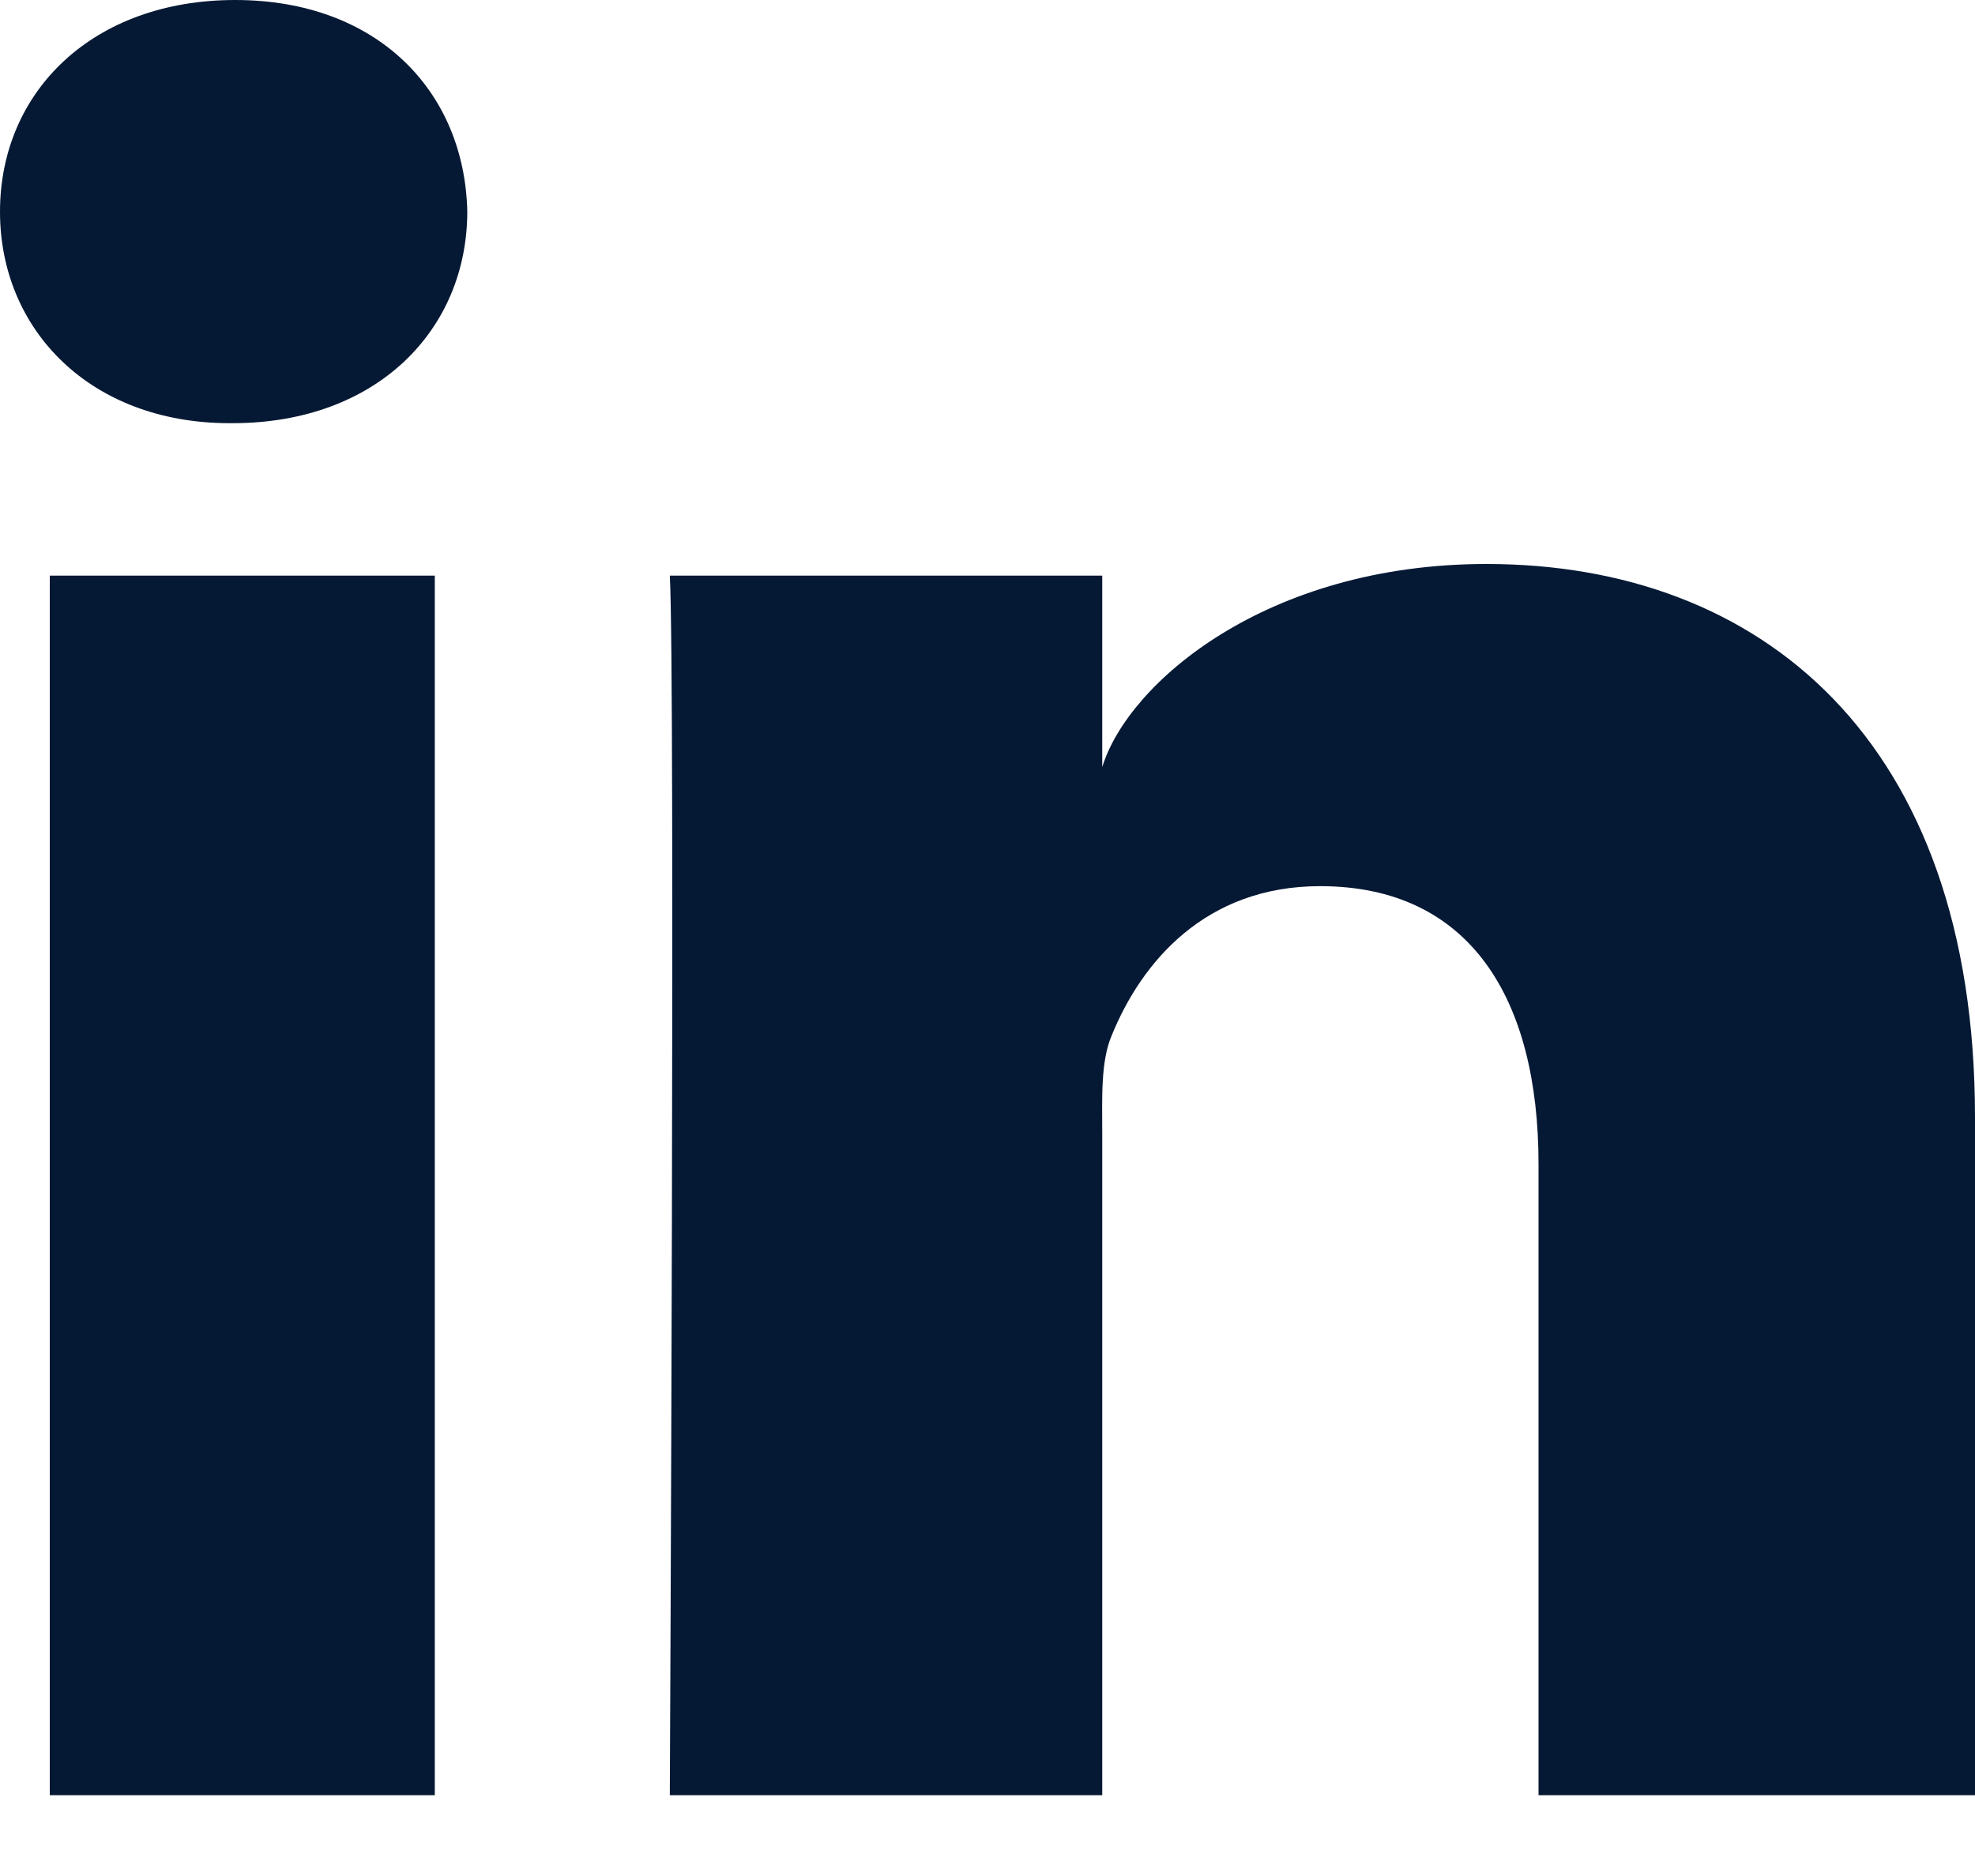
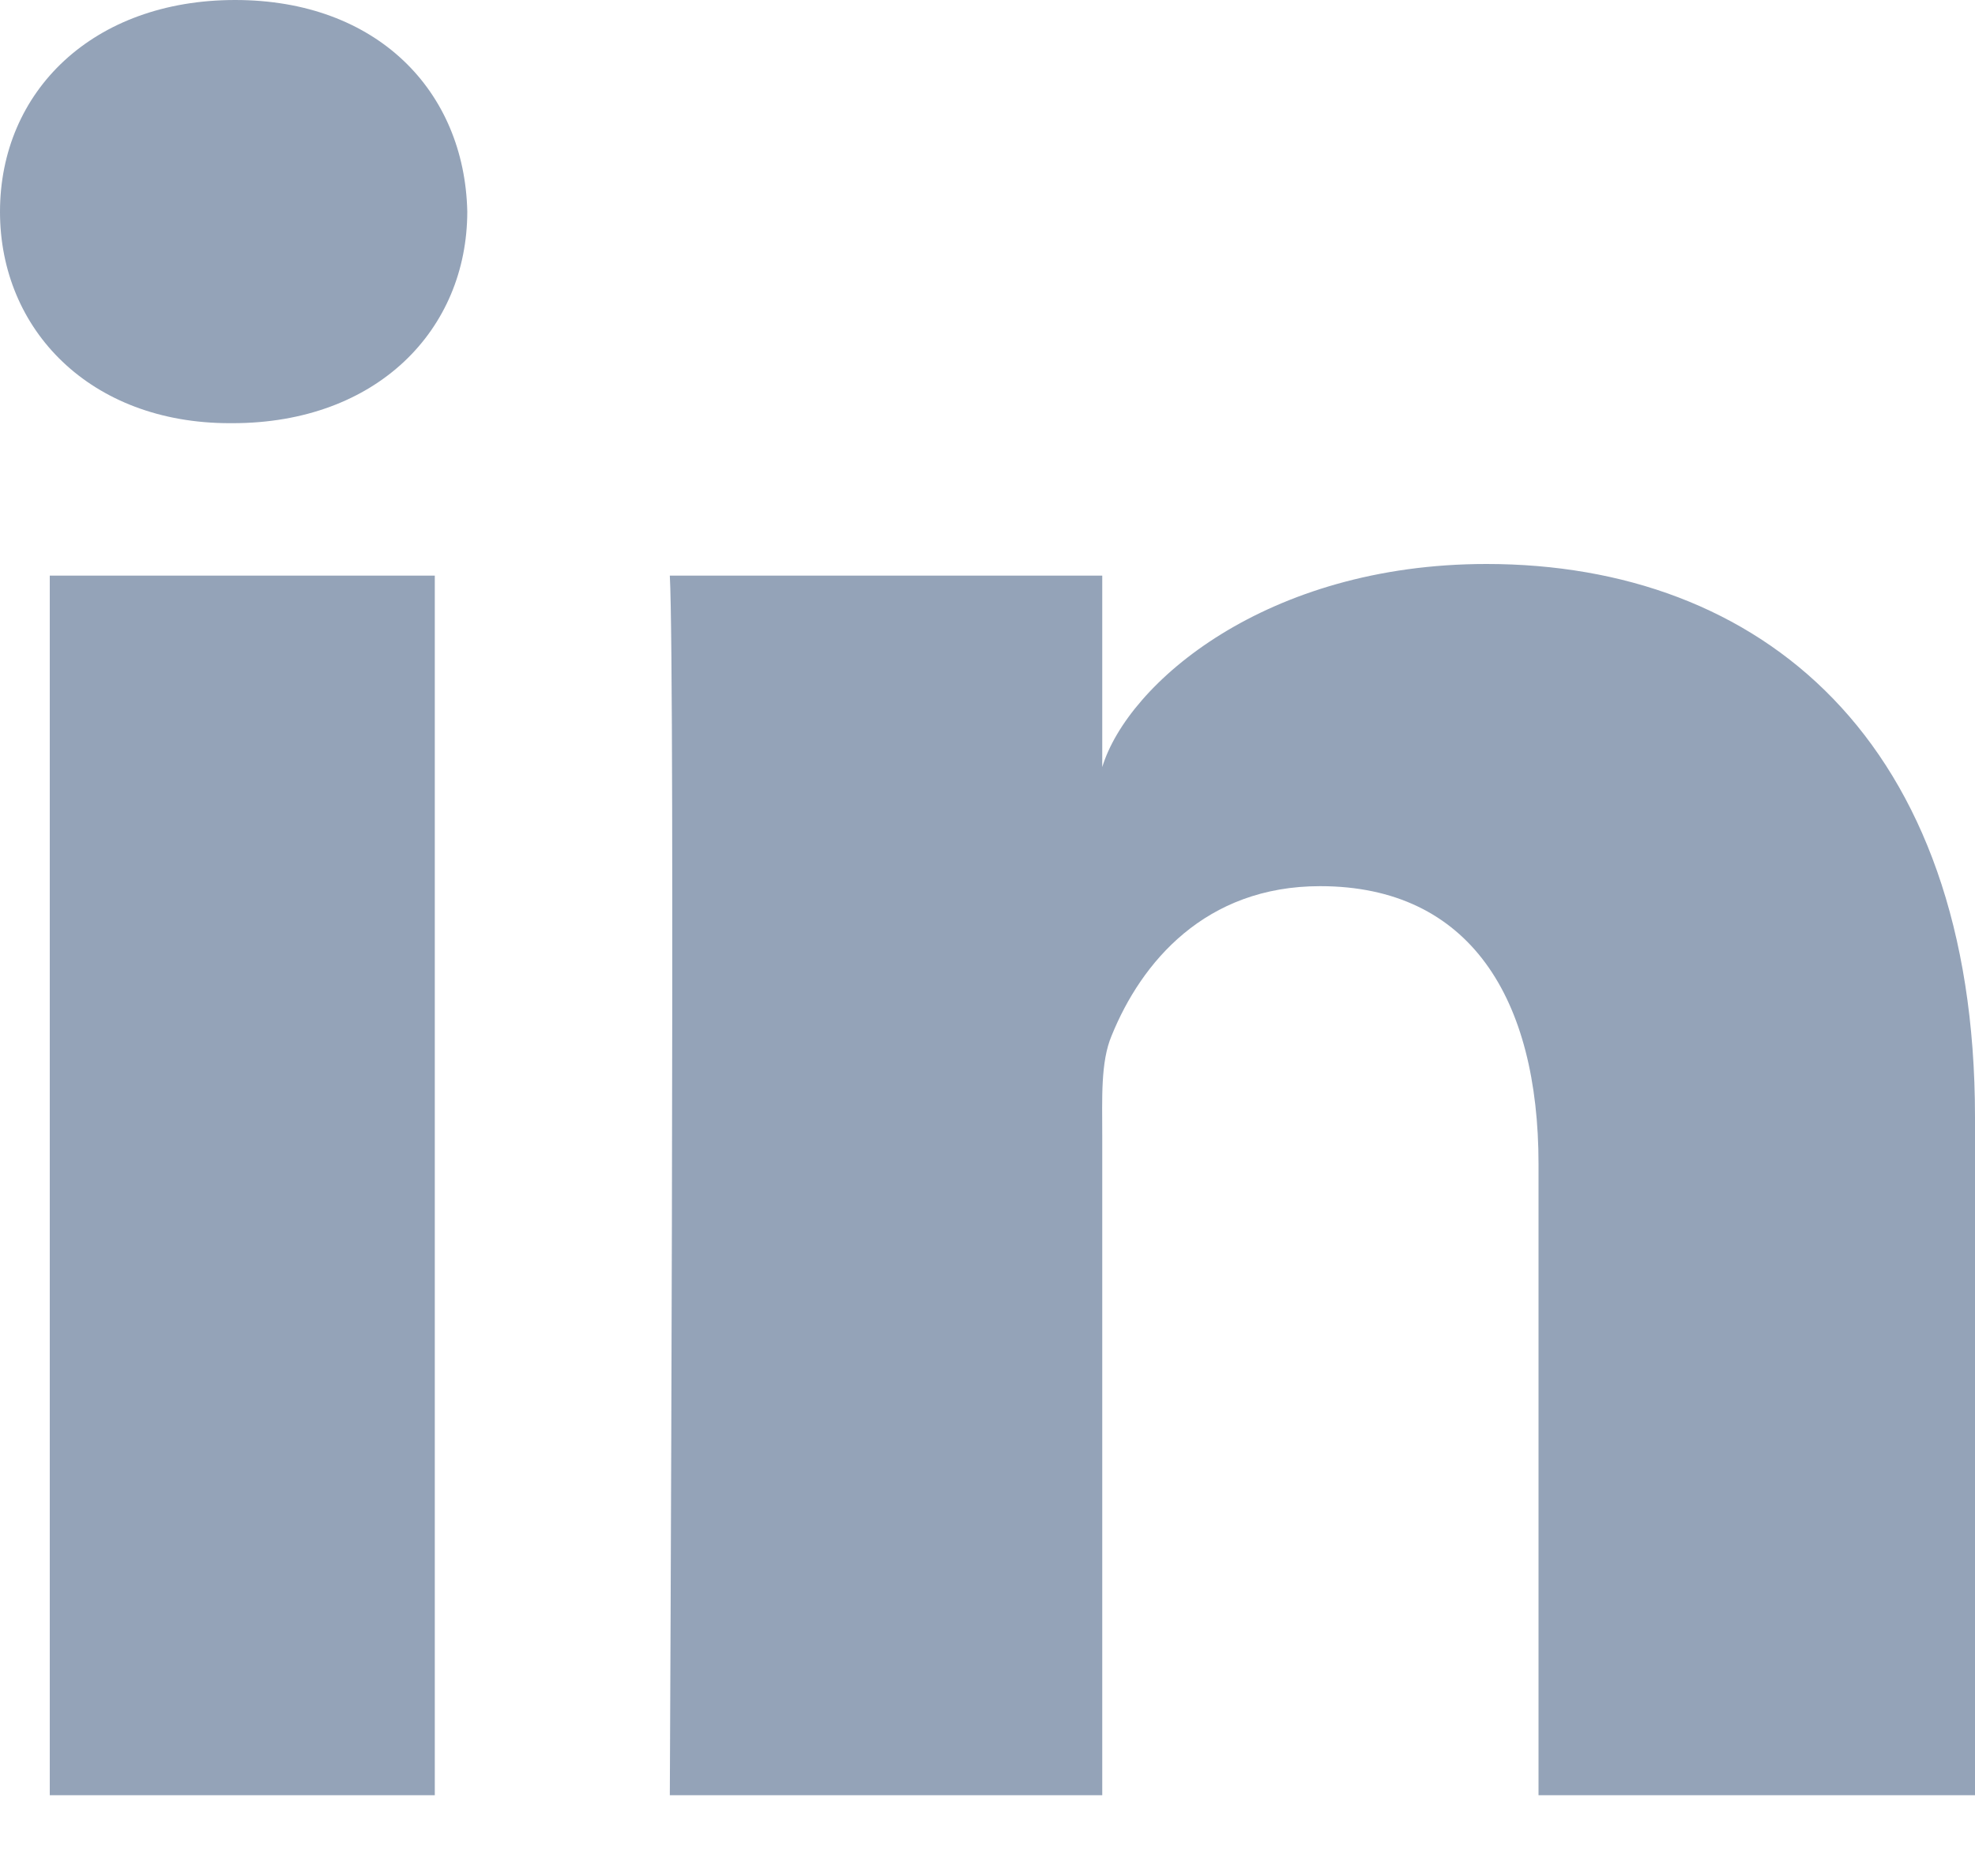
<svg xmlns="http://www.w3.org/2000/svg" width="20" height="19" viewBox="0 0 20 19" fill="none">
-   <path fill-rule="evenodd" clip-rule="evenodd" d="M20 18.182H15.58V11.79C15.58 10.117 14.888 8.975 13.368 8.975C12.205 8.975 11.558 9.746 11.257 10.489C11.144 10.755 11.162 11.127 11.162 11.498V18.182H6.783C6.783 18.182 6.839 6.86 6.783 5.83H11.162V7.769C11.421 6.921 12.82 5.712 15.053 5.712C17.823 5.712 20 7.488 20 11.314V18.182ZM2.354 4.286H2.326C0.915 4.286 0 3.341 0 2.145C0 0.924 0.942 0 2.381 0C3.819 0 4.704 0.922 4.732 2.141C4.732 3.338 3.819 4.286 2.354 4.286ZM0.504 5.83H4.403V18.182H0.504V5.83Z" fill="#061934" />
+   <path fill-rule="evenodd" clip-rule="evenodd" d="M20 18.182H15.58V11.79C15.58 10.117 14.888 8.975 13.368 8.975C12.205 8.975 11.558 9.746 11.257 10.489C11.144 10.755 11.162 11.127 11.162 11.498V18.182H6.783C6.783 18.182 6.839 6.86 6.783 5.83H11.162V7.769C11.421 6.921 12.82 5.712 15.053 5.712C17.823 5.712 20 7.488 20 11.314V18.182ZM2.354 4.286H2.326C0.915 4.286 0 3.341 0 2.145C0 0.924 0.942 0 2.381 0C3.819 0 4.704 0.922 4.732 2.141C4.732 3.338 3.819 4.286 2.354 4.286ZM0.504 5.83H4.403V18.182H0.504V5.83Z" fill="#94a3b8" />
</svg>
